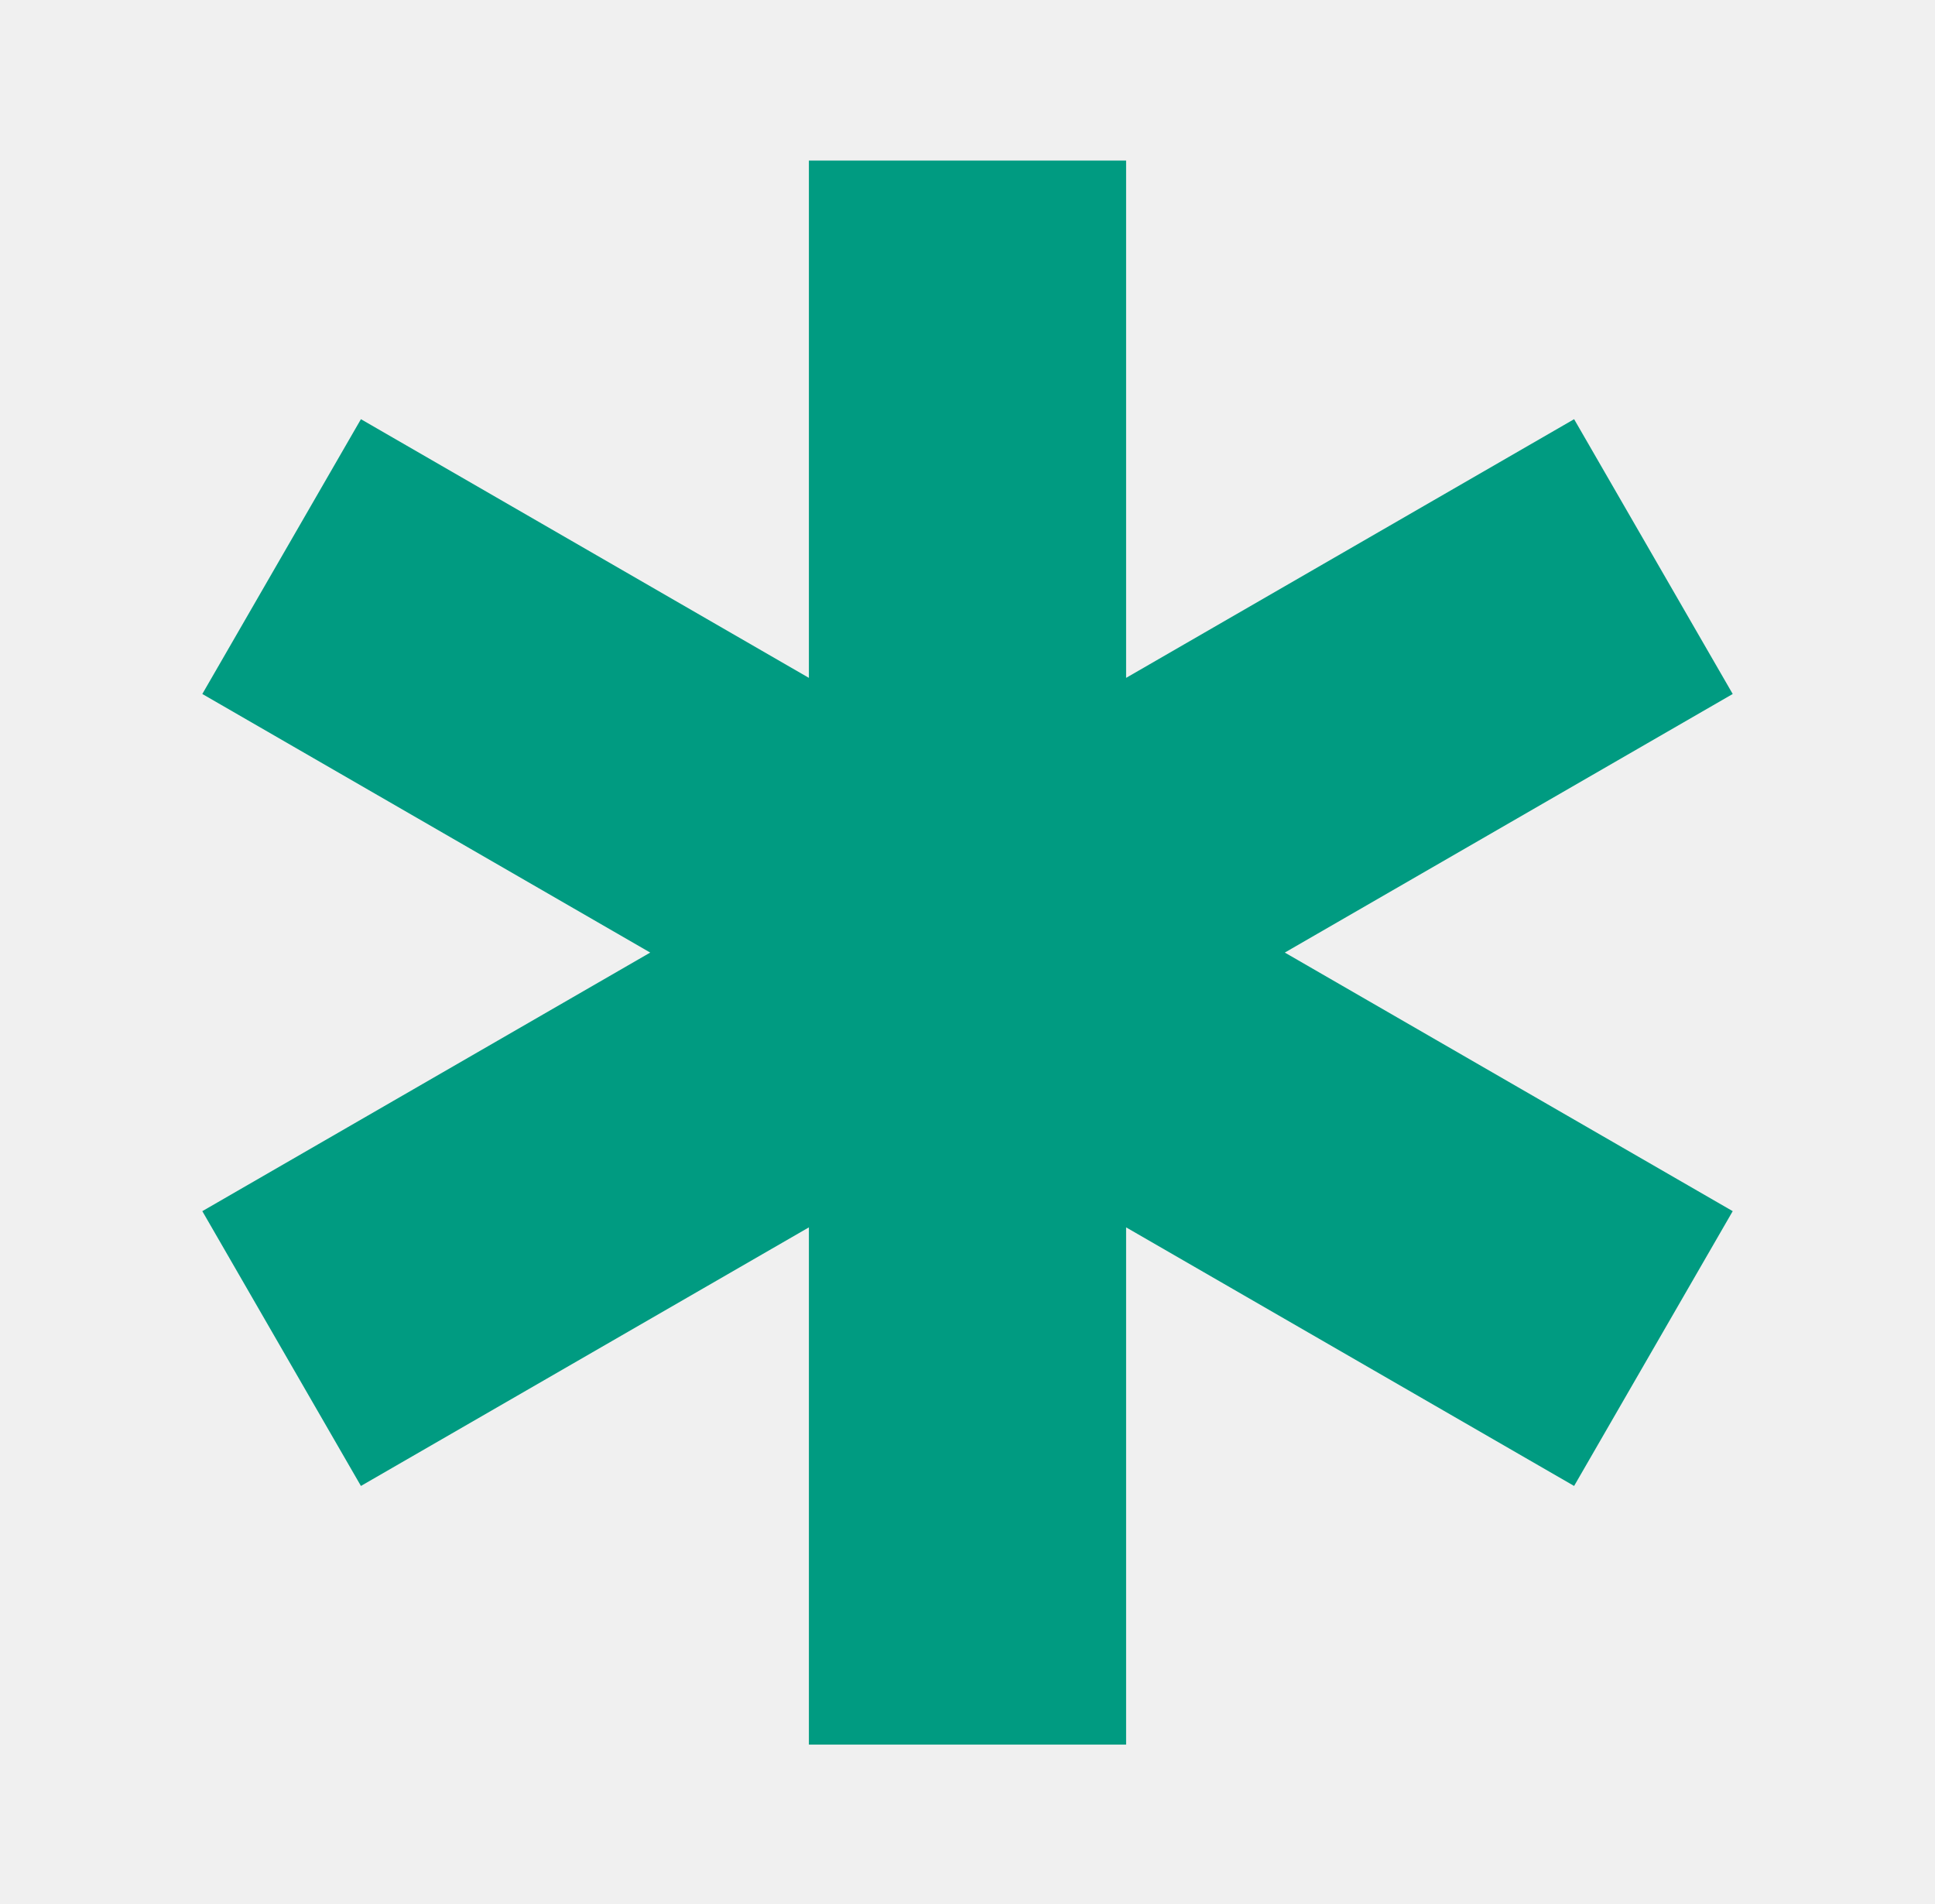
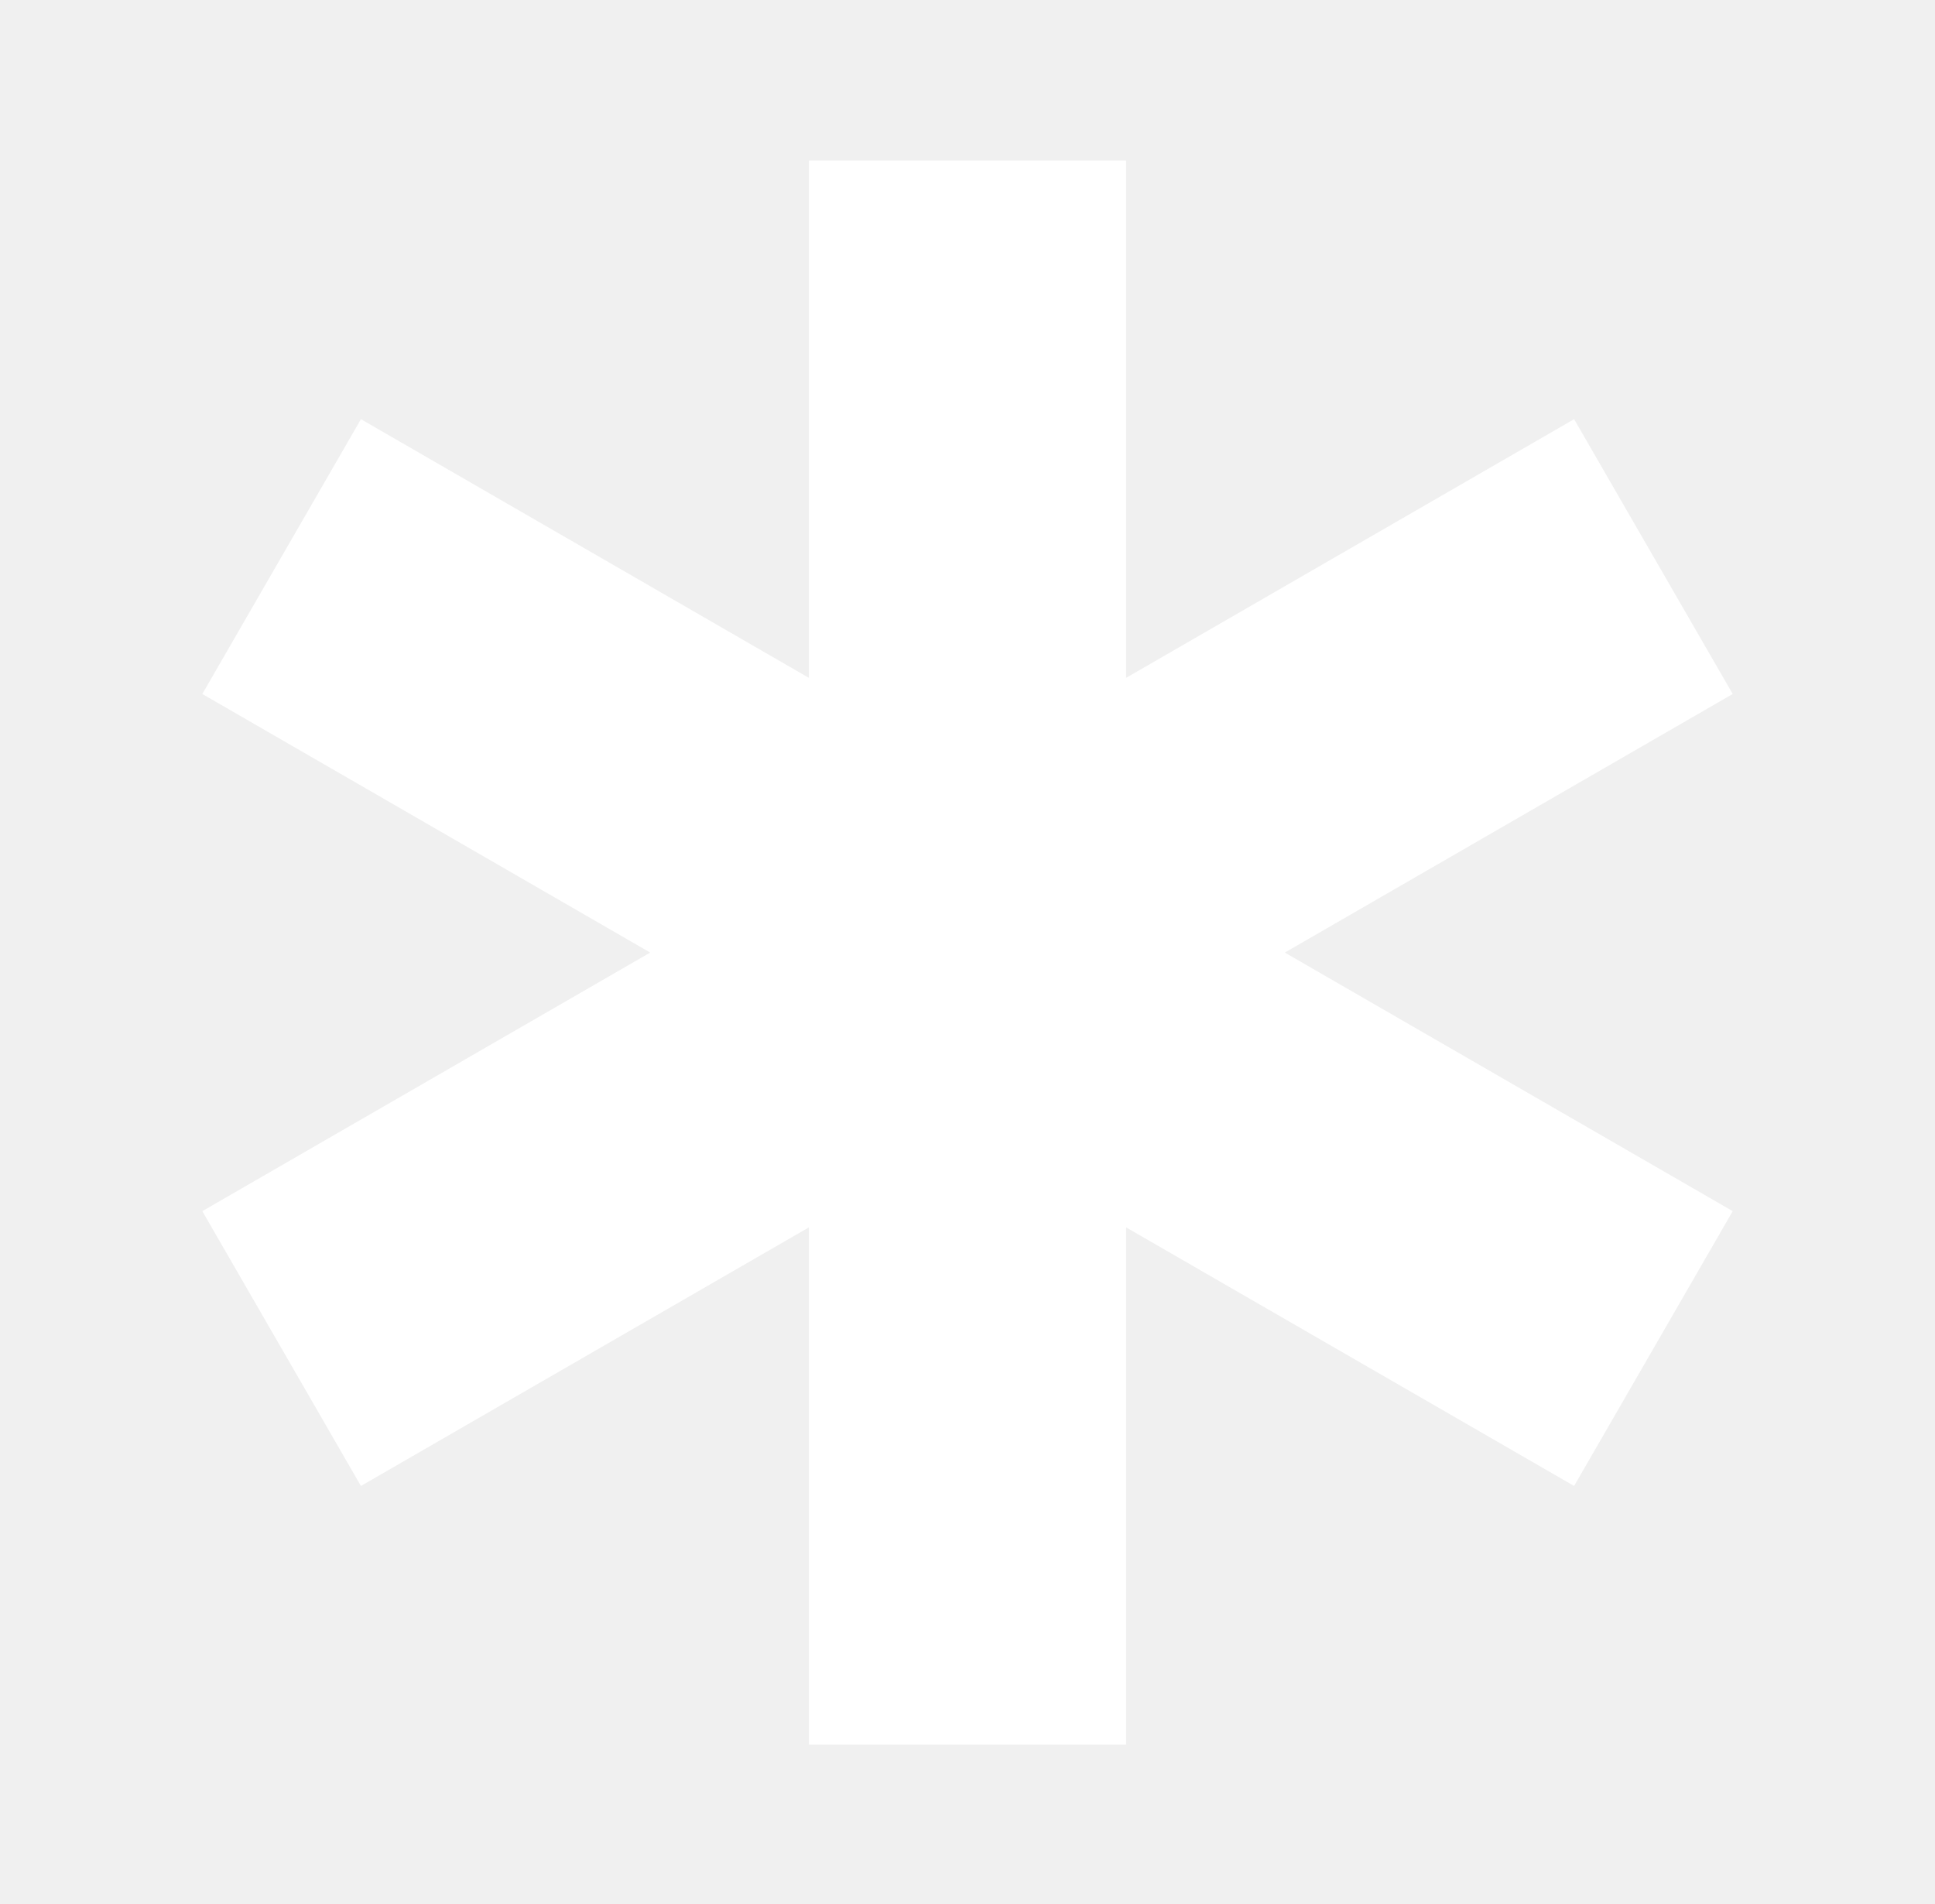
- <svg xmlns="http://www.w3.org/2000/svg" width="61" height="60" viewBox="0 0 61 60" fill="none">
-   <path d="M49.623 13.215L35.5 21.37V5.062H25.5V21.37L11.378 13.215L6.378 21.878L20.498 30.03L6.378 38.182L11.378 46.845L25.5 38.693V55H35.5V38.693L49.623 46.845L54.623 38.182L40.503 30.03L54.623 21.878L49.623 13.215Z" fill="#009B81" />
+ <svg xmlns="http://www.w3.org/2000/svg" width="61" height="60" viewBox="0 0 61 60" fill="white">
+   <path d="M49.623 13.215L35.5 21.37V5.062H25.5V21.37L11.378 13.215L6.378 21.878L20.498 30.03L6.378 38.182L11.378 46.845L25.5 38.693V55H35.5V38.693L49.623 46.845L54.623 38.182L40.503 30.03L54.623 21.878L49.623 13.215Z" fill="white" />
</svg>
